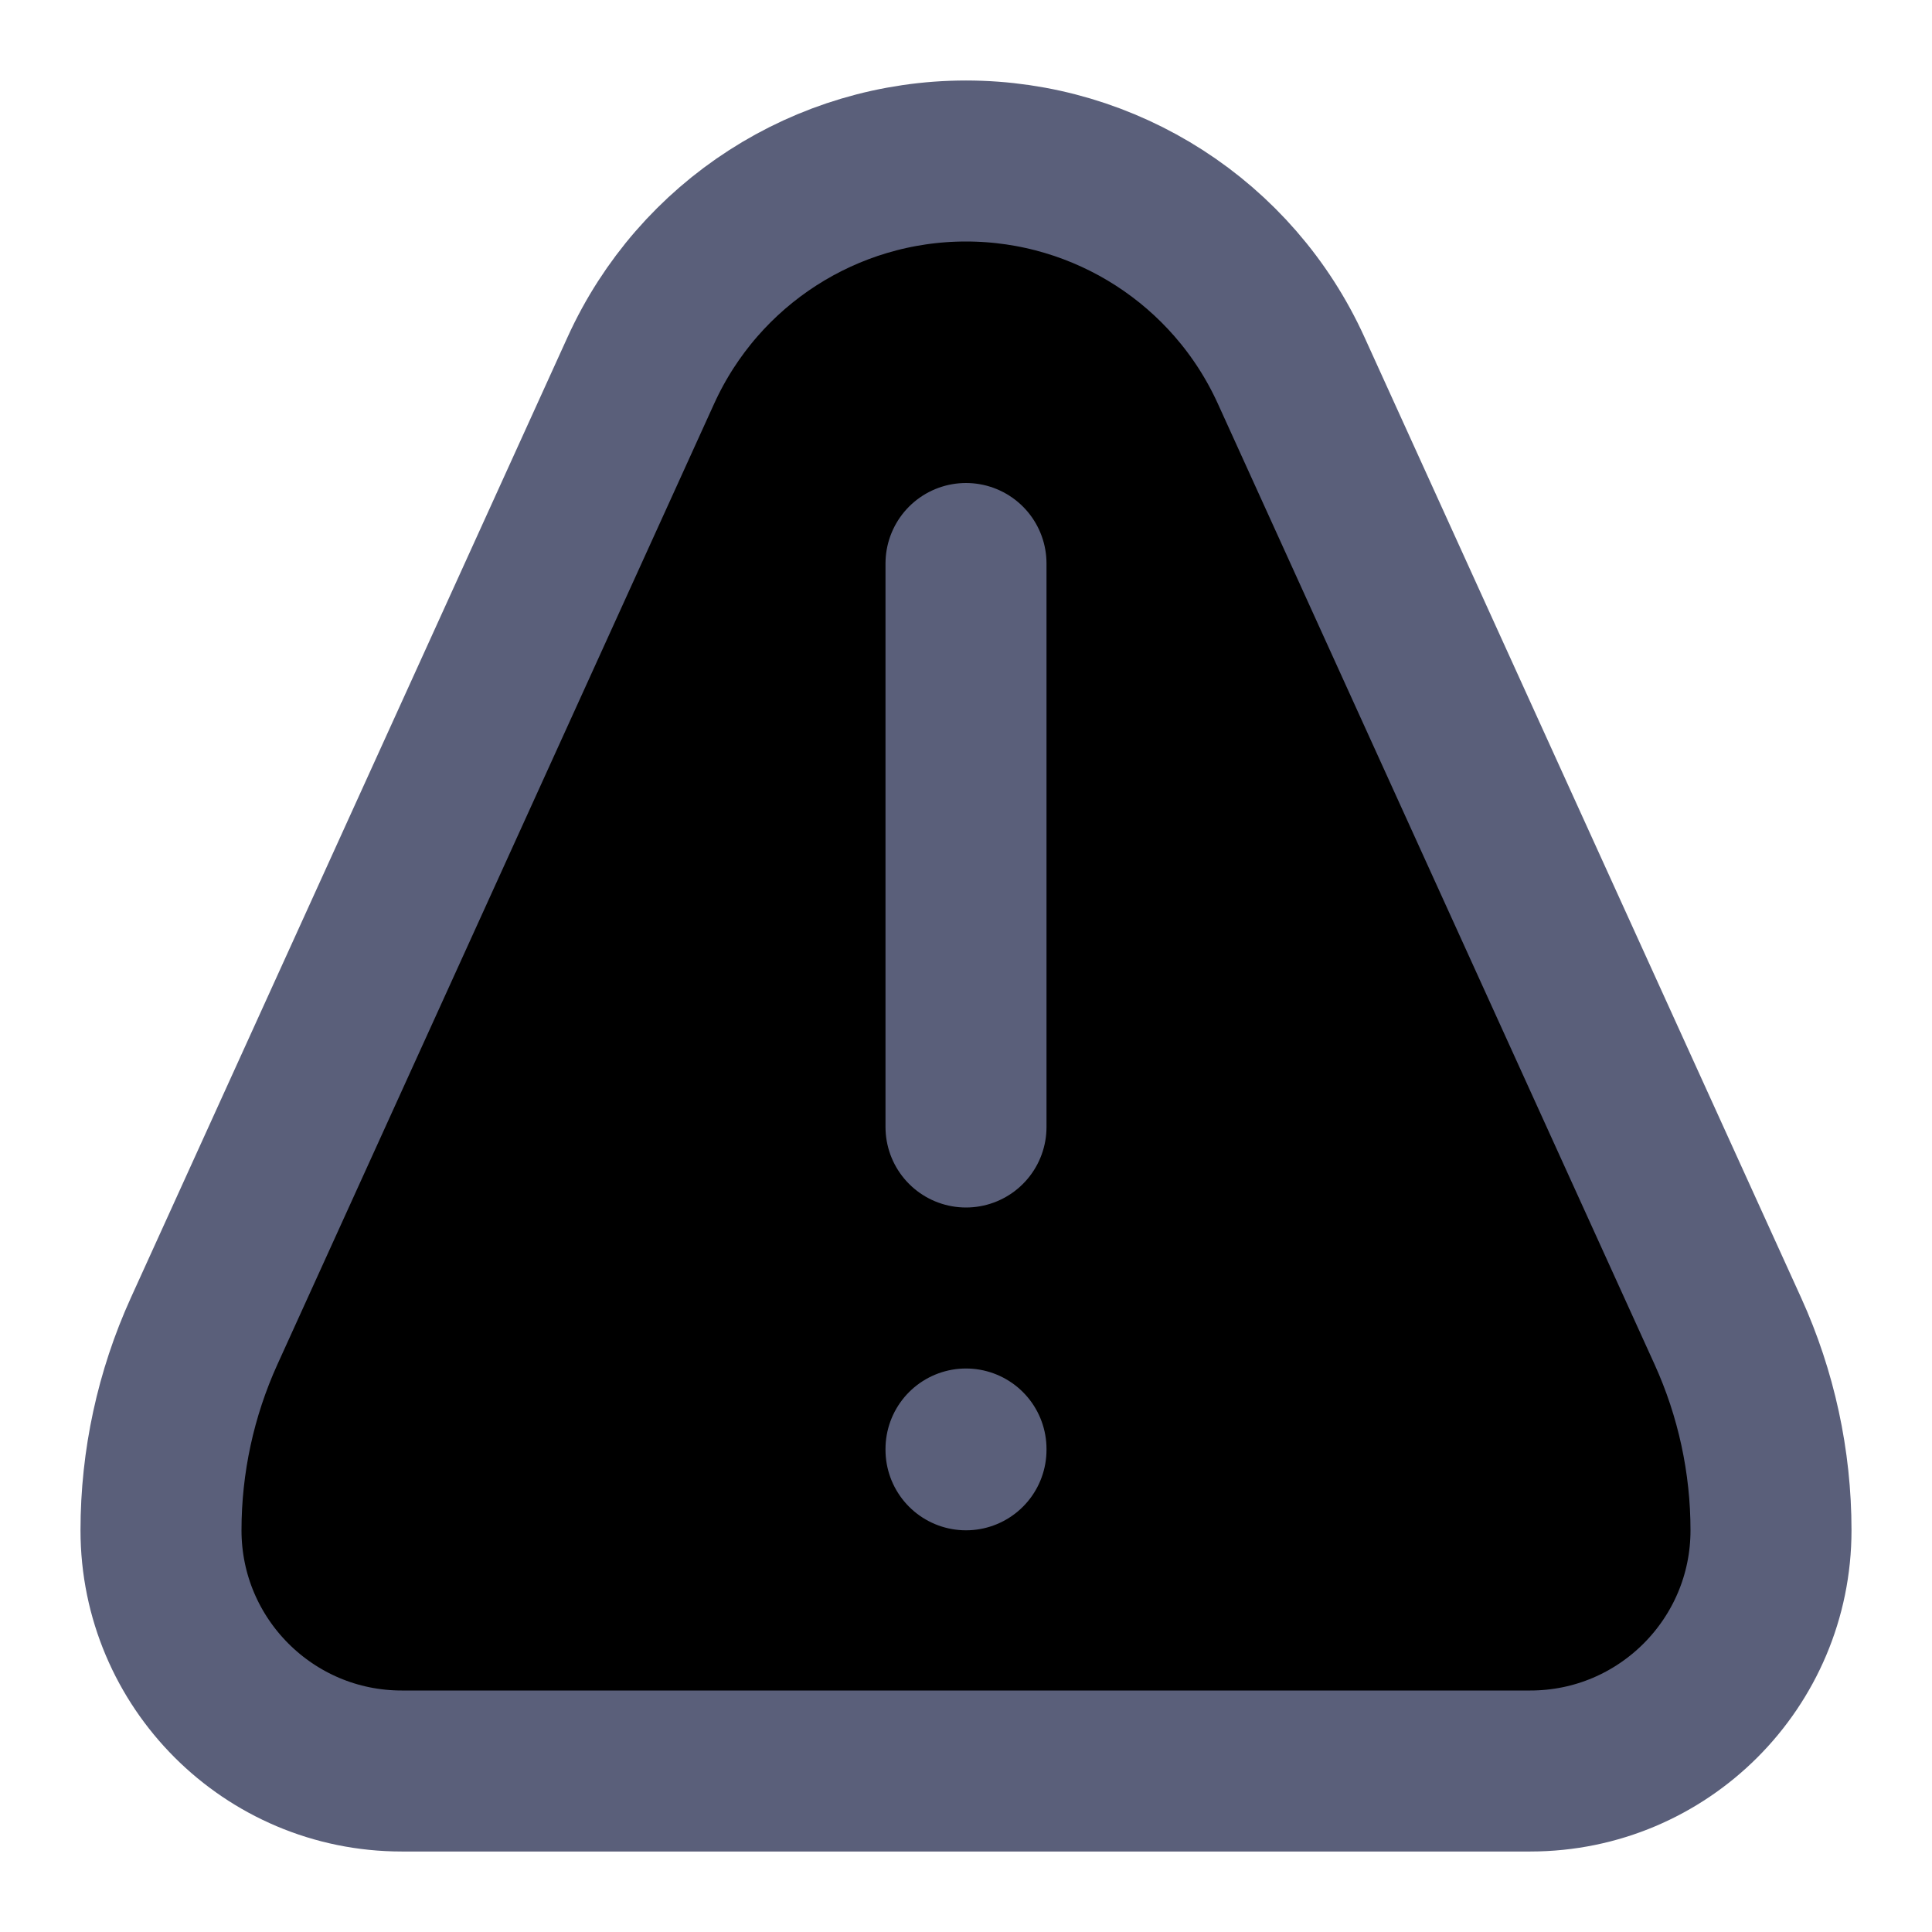
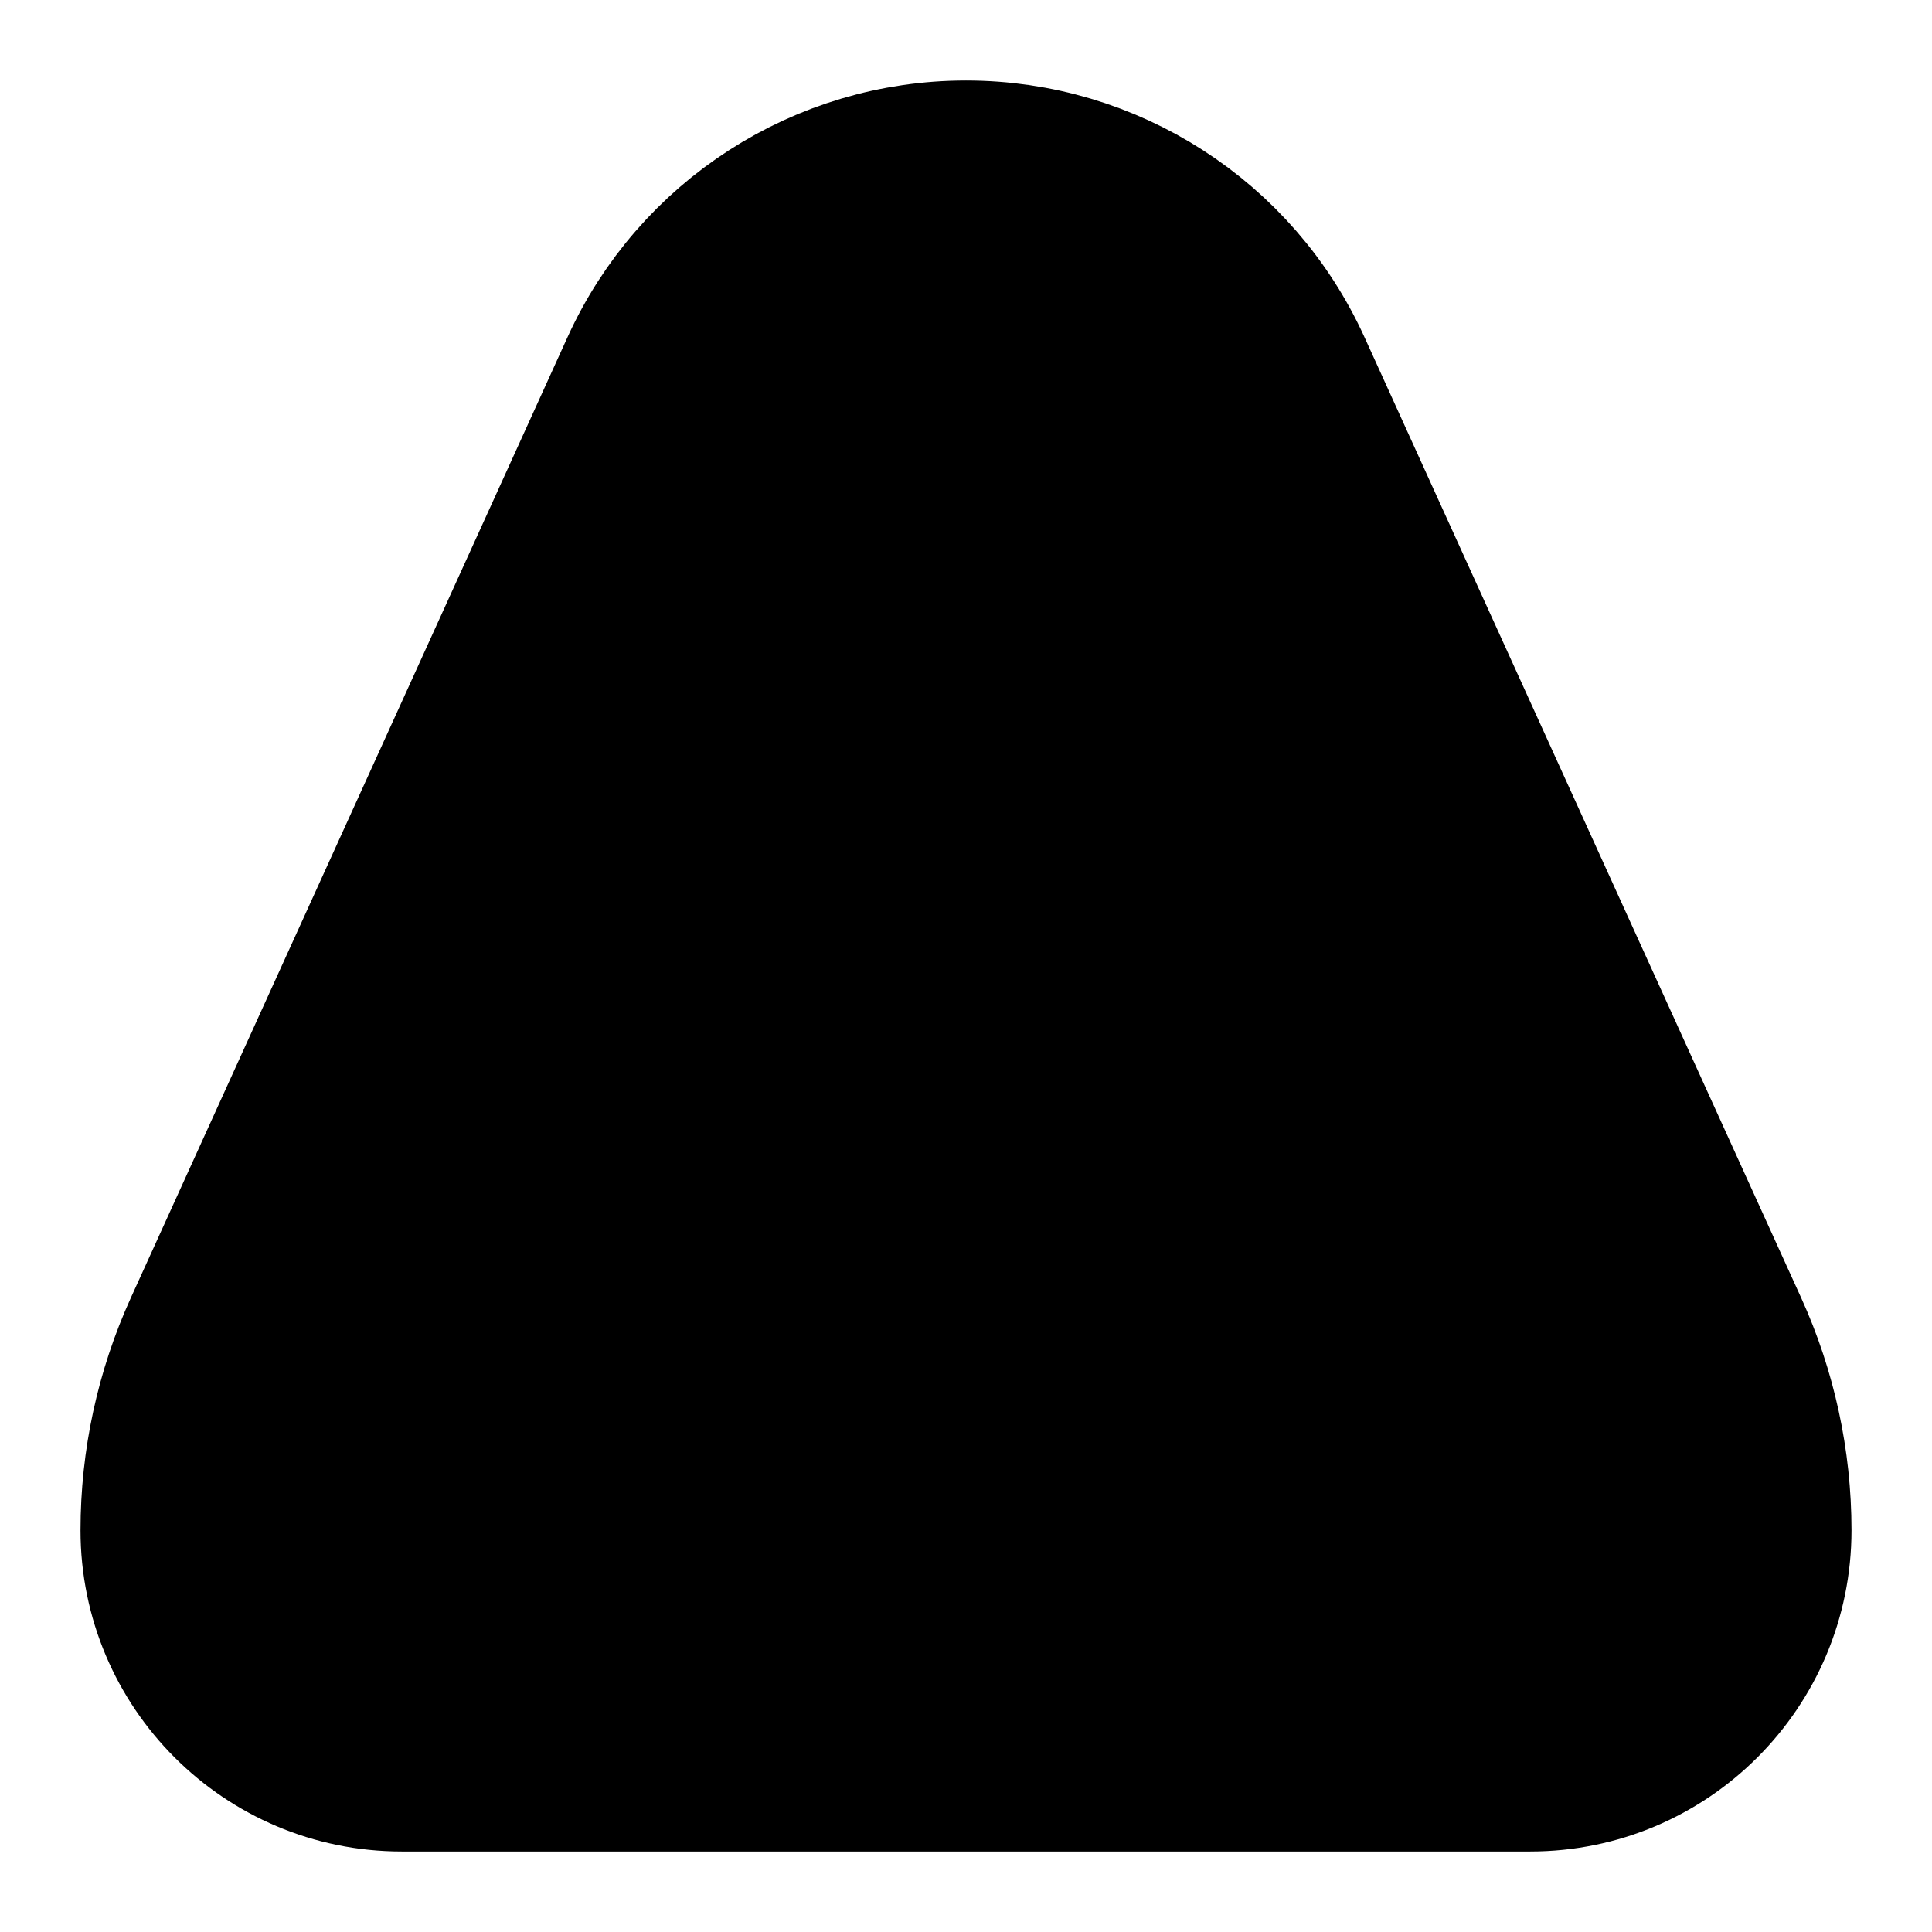
<svg xmlns="http://www.w3.org/2000/svg" viewBox="0 0 24 24" fill="none">
  <path d="M7.961 4.601C8.681 3.017 10.26 2 12 2C13.74 2 15.319 3.017 16.039 4.601L21.464 16.535C21.817 17.312 22 18.156 22 19.01C22 20.661 20.661 22 19.01 22H4.99C3.339 22 2 20.661 2 19.01C2 18.156 2.183 17.312 2.536 16.535L7.961 4.601Z" fill="currentColor" class="icon-light" />
-   <path d="M12 7V14M12 18V18.01M22 19.01V19.01C22 20.661 20.661 22 19.01 22H4.99C3.339 22 2 20.661 2 19.01V19.01C2 18.156 2.183 17.312 2.536 16.535L7.961 4.601C8.681 3.017 10.26 2 12 2V2C13.74 2 15.319 3.017 16.039 4.601L21.464 16.535C21.817 17.312 22 18.156 22 19.01Z" stroke="#5A5F7A" stroke-width="2" stroke-linecap="round" stroke-linejoin="round" />
+   <path d="M12 7V14M12 18V18.01M22 19.01V19.01C22 20.661 20.661 22 19.01 22H4.99C3.339 22 2 20.661 2 19.01V19.01C2 18.156 2.183 17.312 2.536 16.535L7.961 4.601C8.681 3.017 10.26 2 12 2V2C13.74 2 15.319 3.017 16.039 4.601L21.464 16.535C21.817 17.312 22 18.156 22 19.01Z" stroke="currentColor" stroke-width="2" stroke-linecap="round" stroke-linejoin="round" class="icon-dark" />
</svg>
